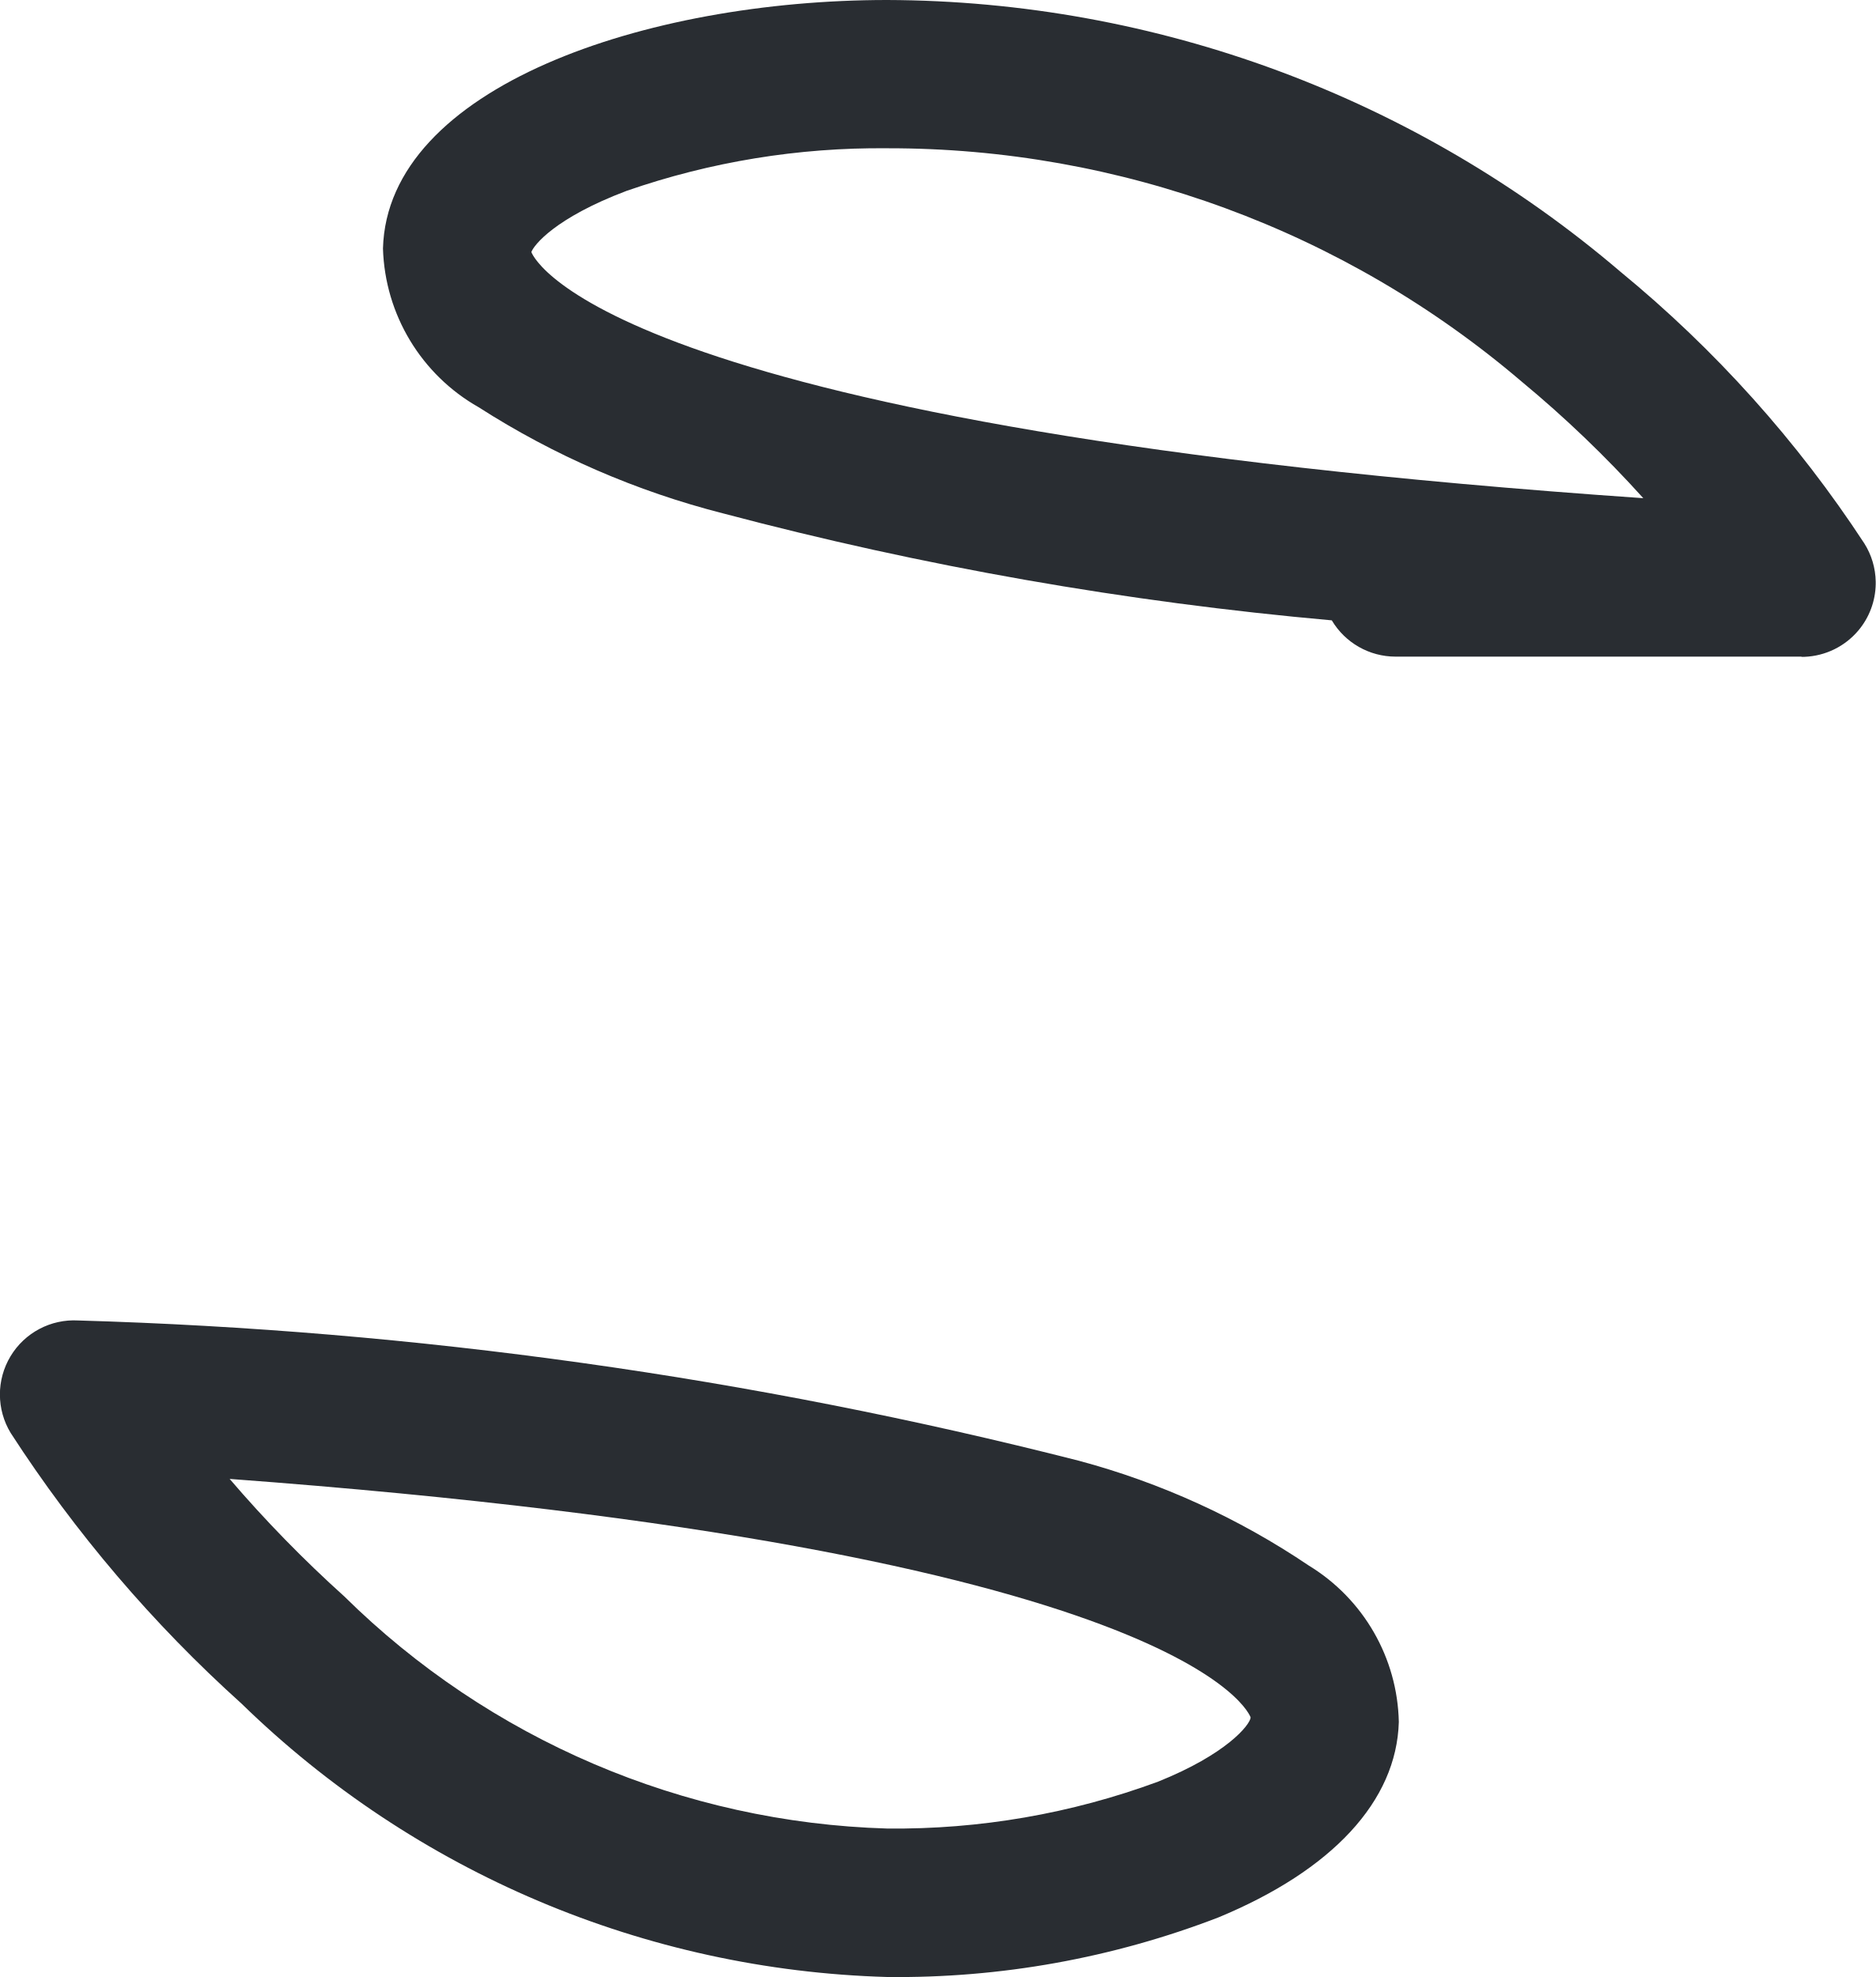
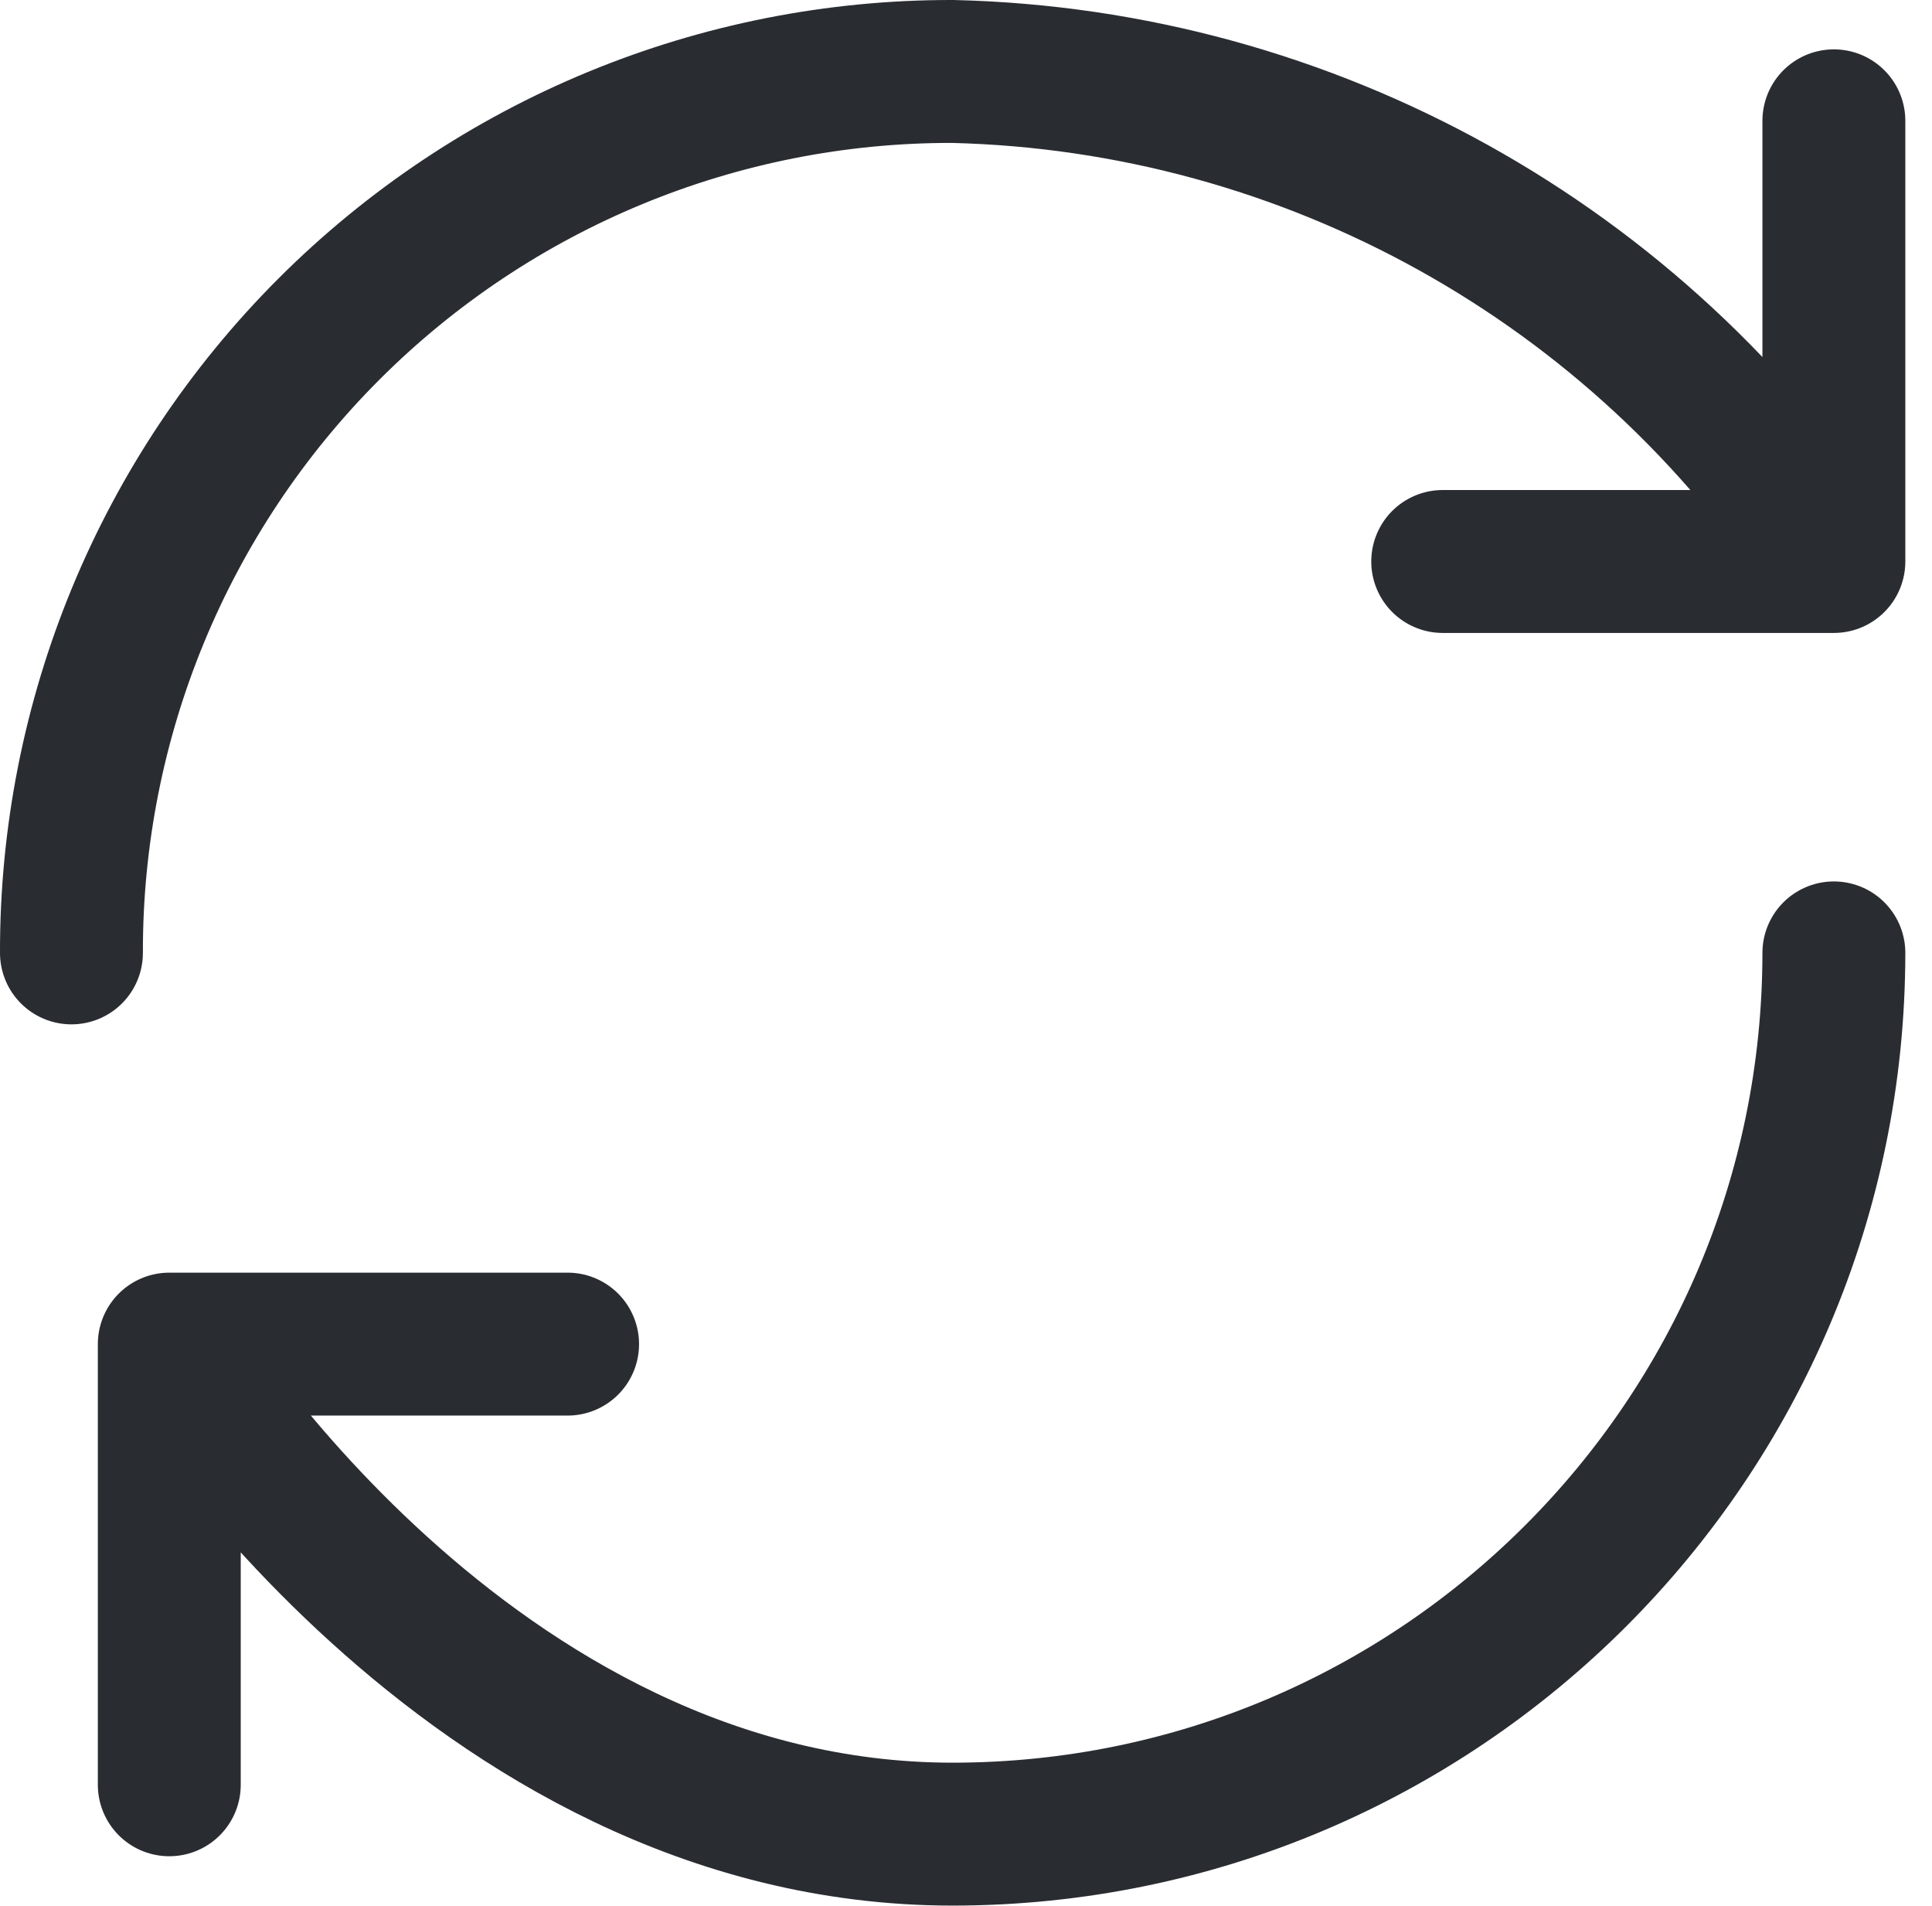
- <svg xmlns="http://www.w3.org/2000/svg" width="18.974" height="20.001" viewBox="0 0 18.974 20.001">
-   <path d="M11.251,21.251A9.753,9.753,0,0,1,4.72,18.485a13.689,13.689,0,0,1-2.335-2.738.75.75,0,0,1,.684-1.138A46.393,46.393,0,0,1,13.19,16.028a7.735,7.735,0,0,1,2.327,1.061,1.9,1.9,0,0,1,.91,1.582c-.023.8-.672,1.5-1.827,1.978A9.025,9.025,0,0,1,11.251,21.251ZM4.6,16.212A12.828,12.828,0,0,0,5.759,17.4a8.161,8.161,0,0,0,5.492,2.349,7.675,7.675,0,0,0,2.74-.474c.693-.278.929-.573.937-.649C14.926,18.612,14.335,16.934,4.6,16.212ZM20.5,7.893H16.394a.75.75,0,0,1-.645-.367A36.757,36.757,0,0,1,9.592,6.444,8.439,8.439,0,0,1,7.119,5.37a1.911,1.911,0,0,1-.968-1.606c.044-1.633,2.66-2.514,5.1-2.514A11.48,11.48,0,0,1,18.67,4a12.2,12.2,0,0,1,2.466,2.748.746.746,0,0,1,.115.386v0q0,.013,0,.026a.747.747,0,0,1-.175.468h0a.75.75,0,0,1-.546.267H20.5ZM7.652,3.8c.038.1.886,1.774,11.248,2.49a11.706,11.706,0,0,0-1.231-1.18A9.86,9.86,0,0,0,11.251,2.75a7.8,7.8,0,0,0-2.636.431C7.888,3.456,7.676,3.732,7.652,3.8Z" transform="translate(-2.277 -1.25)" fill="#292d32" />
+ <svg xmlns="http://www.w3.org/2000/svg" width="20.28" height="20.001" viewBox="0 0 20.28 20.001">
+   <path id="refresh" d="M20.5,11.251A9.254,9.254,0,0,1,11.251,20.5c-5.106,0-8.224-5.143-8.224-5.143m0,0H7.208m-4.181,0v4.625M2,11.251A9.23,9.23,0,0,1,11.251,2,11.379,11.379,0,0,1,20.5,7.143m0,0V2.518m0,4.625H16.394" transform="translate(-1.25 -1.25)" fill="none" stroke="#292d32" stroke-linecap="round" stroke-linejoin="round" stroke-width="1.5" />
</svg>
